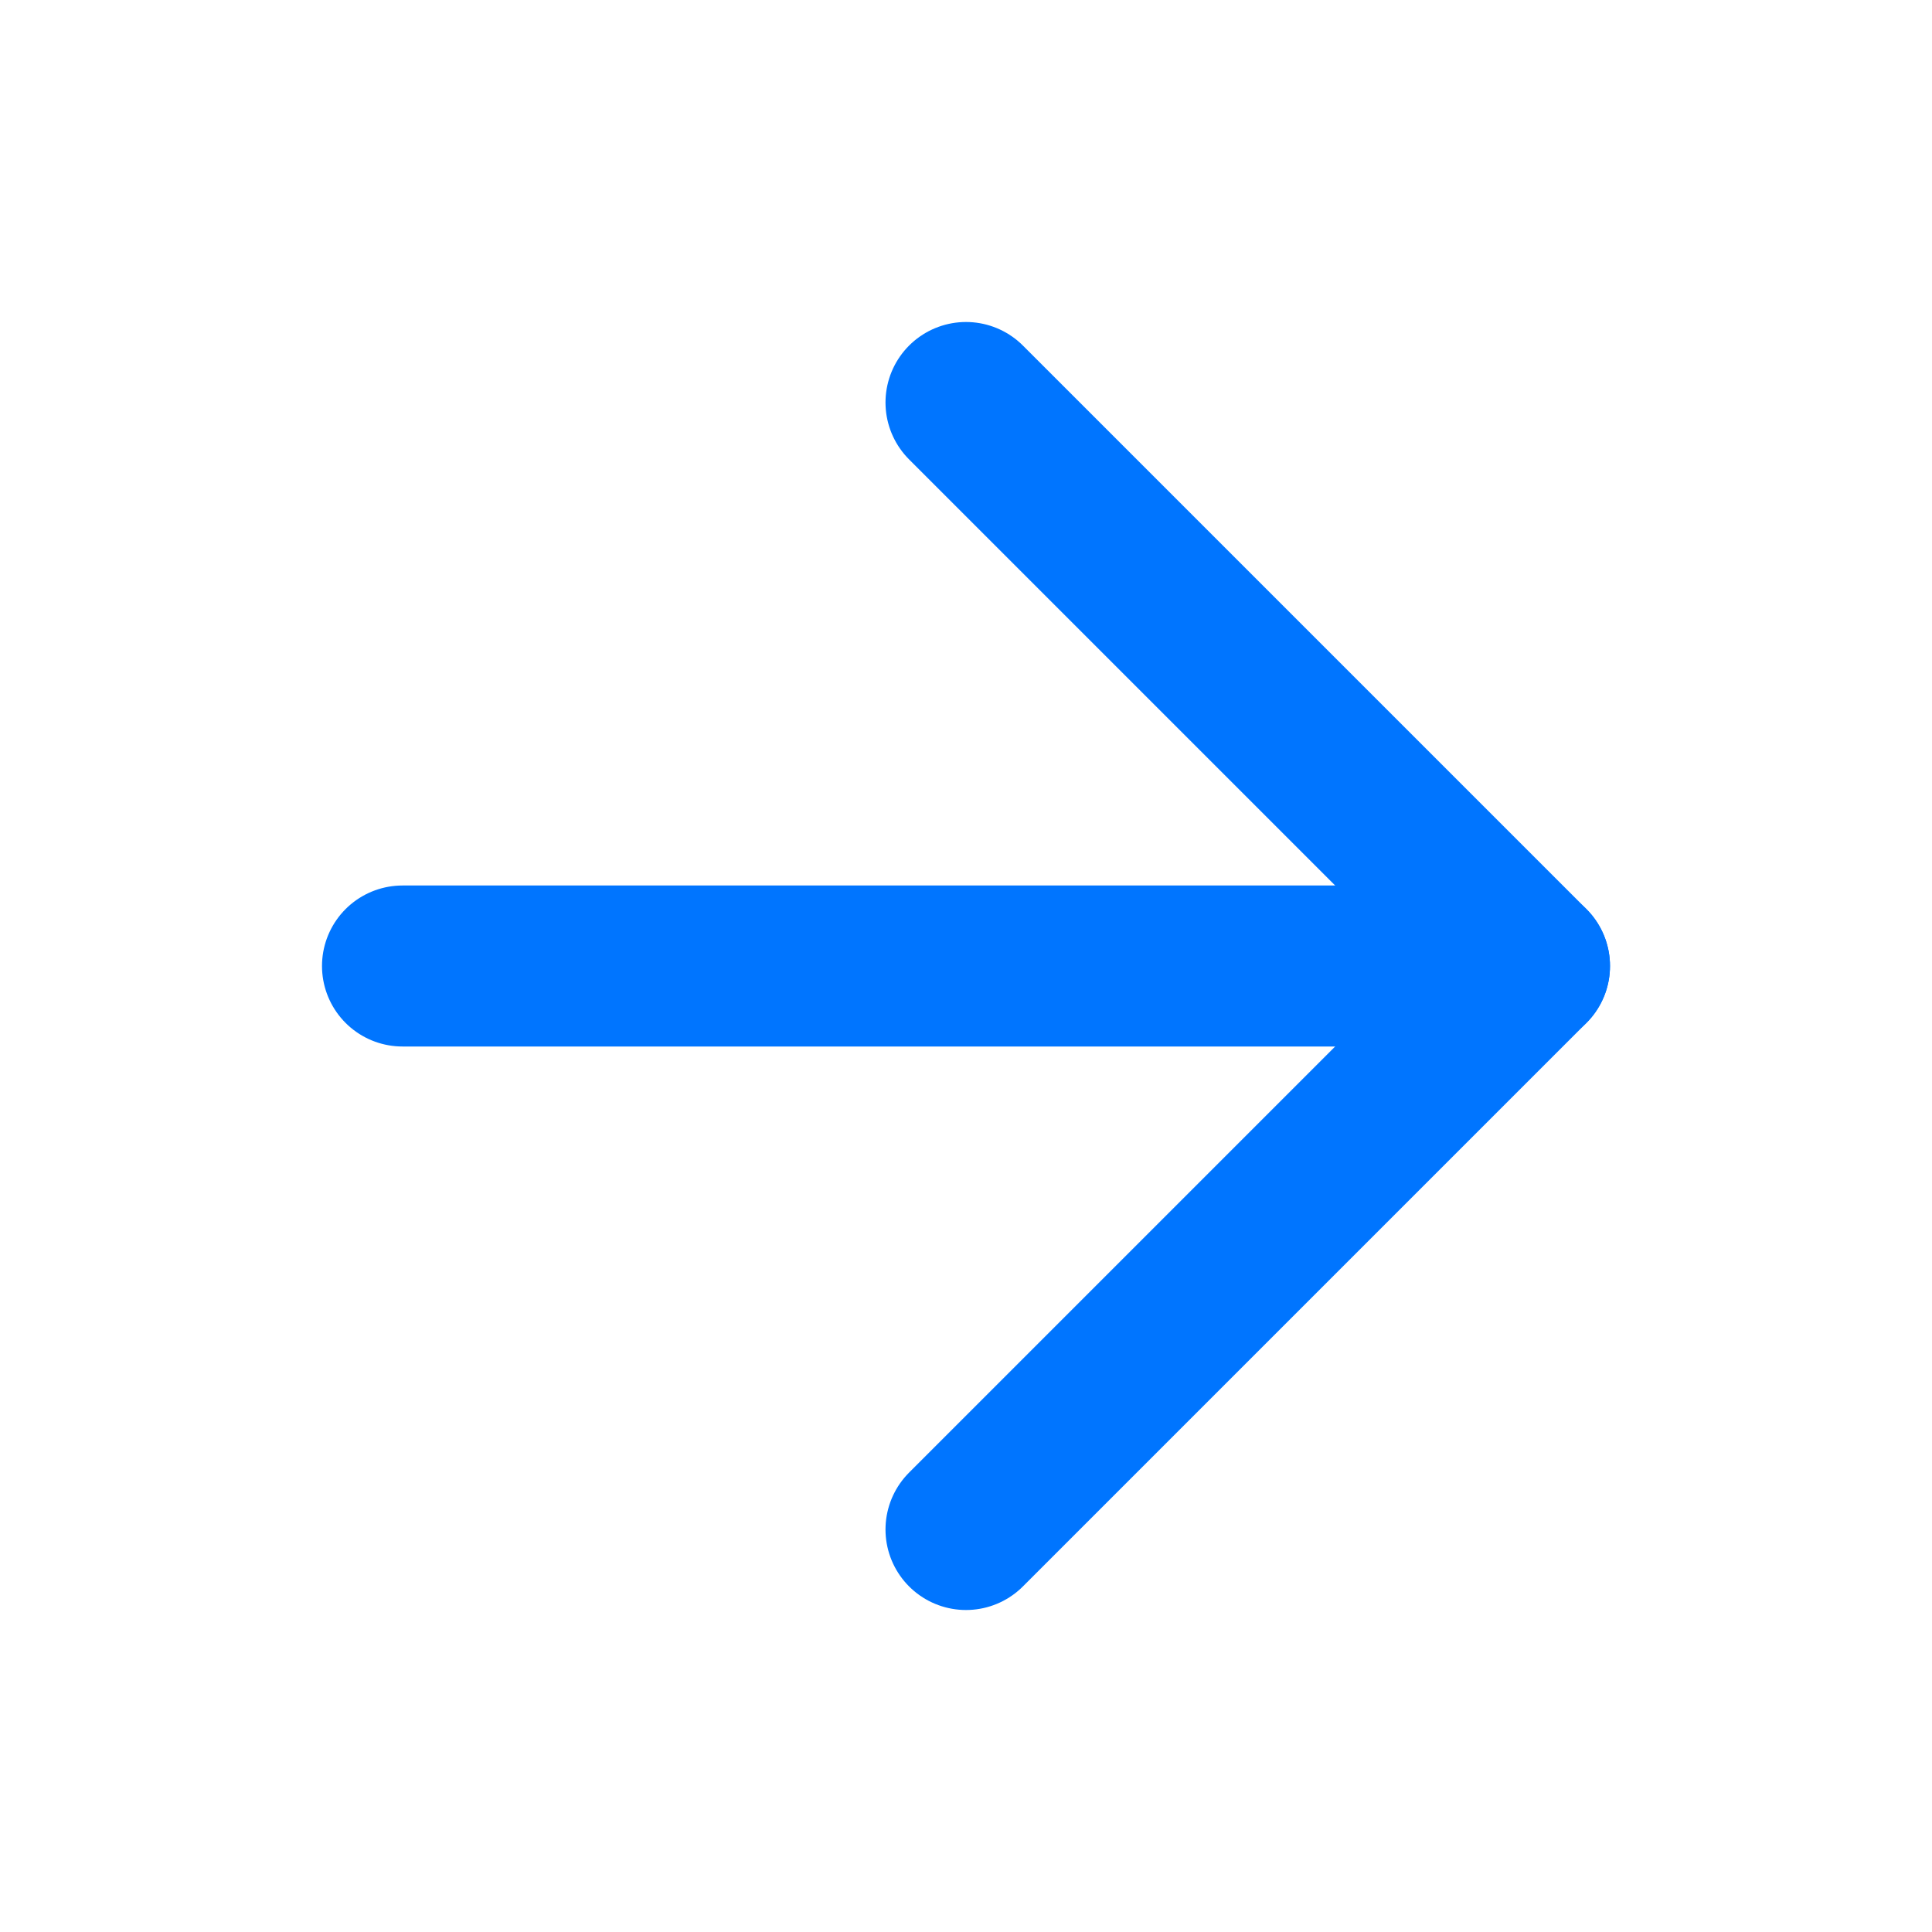
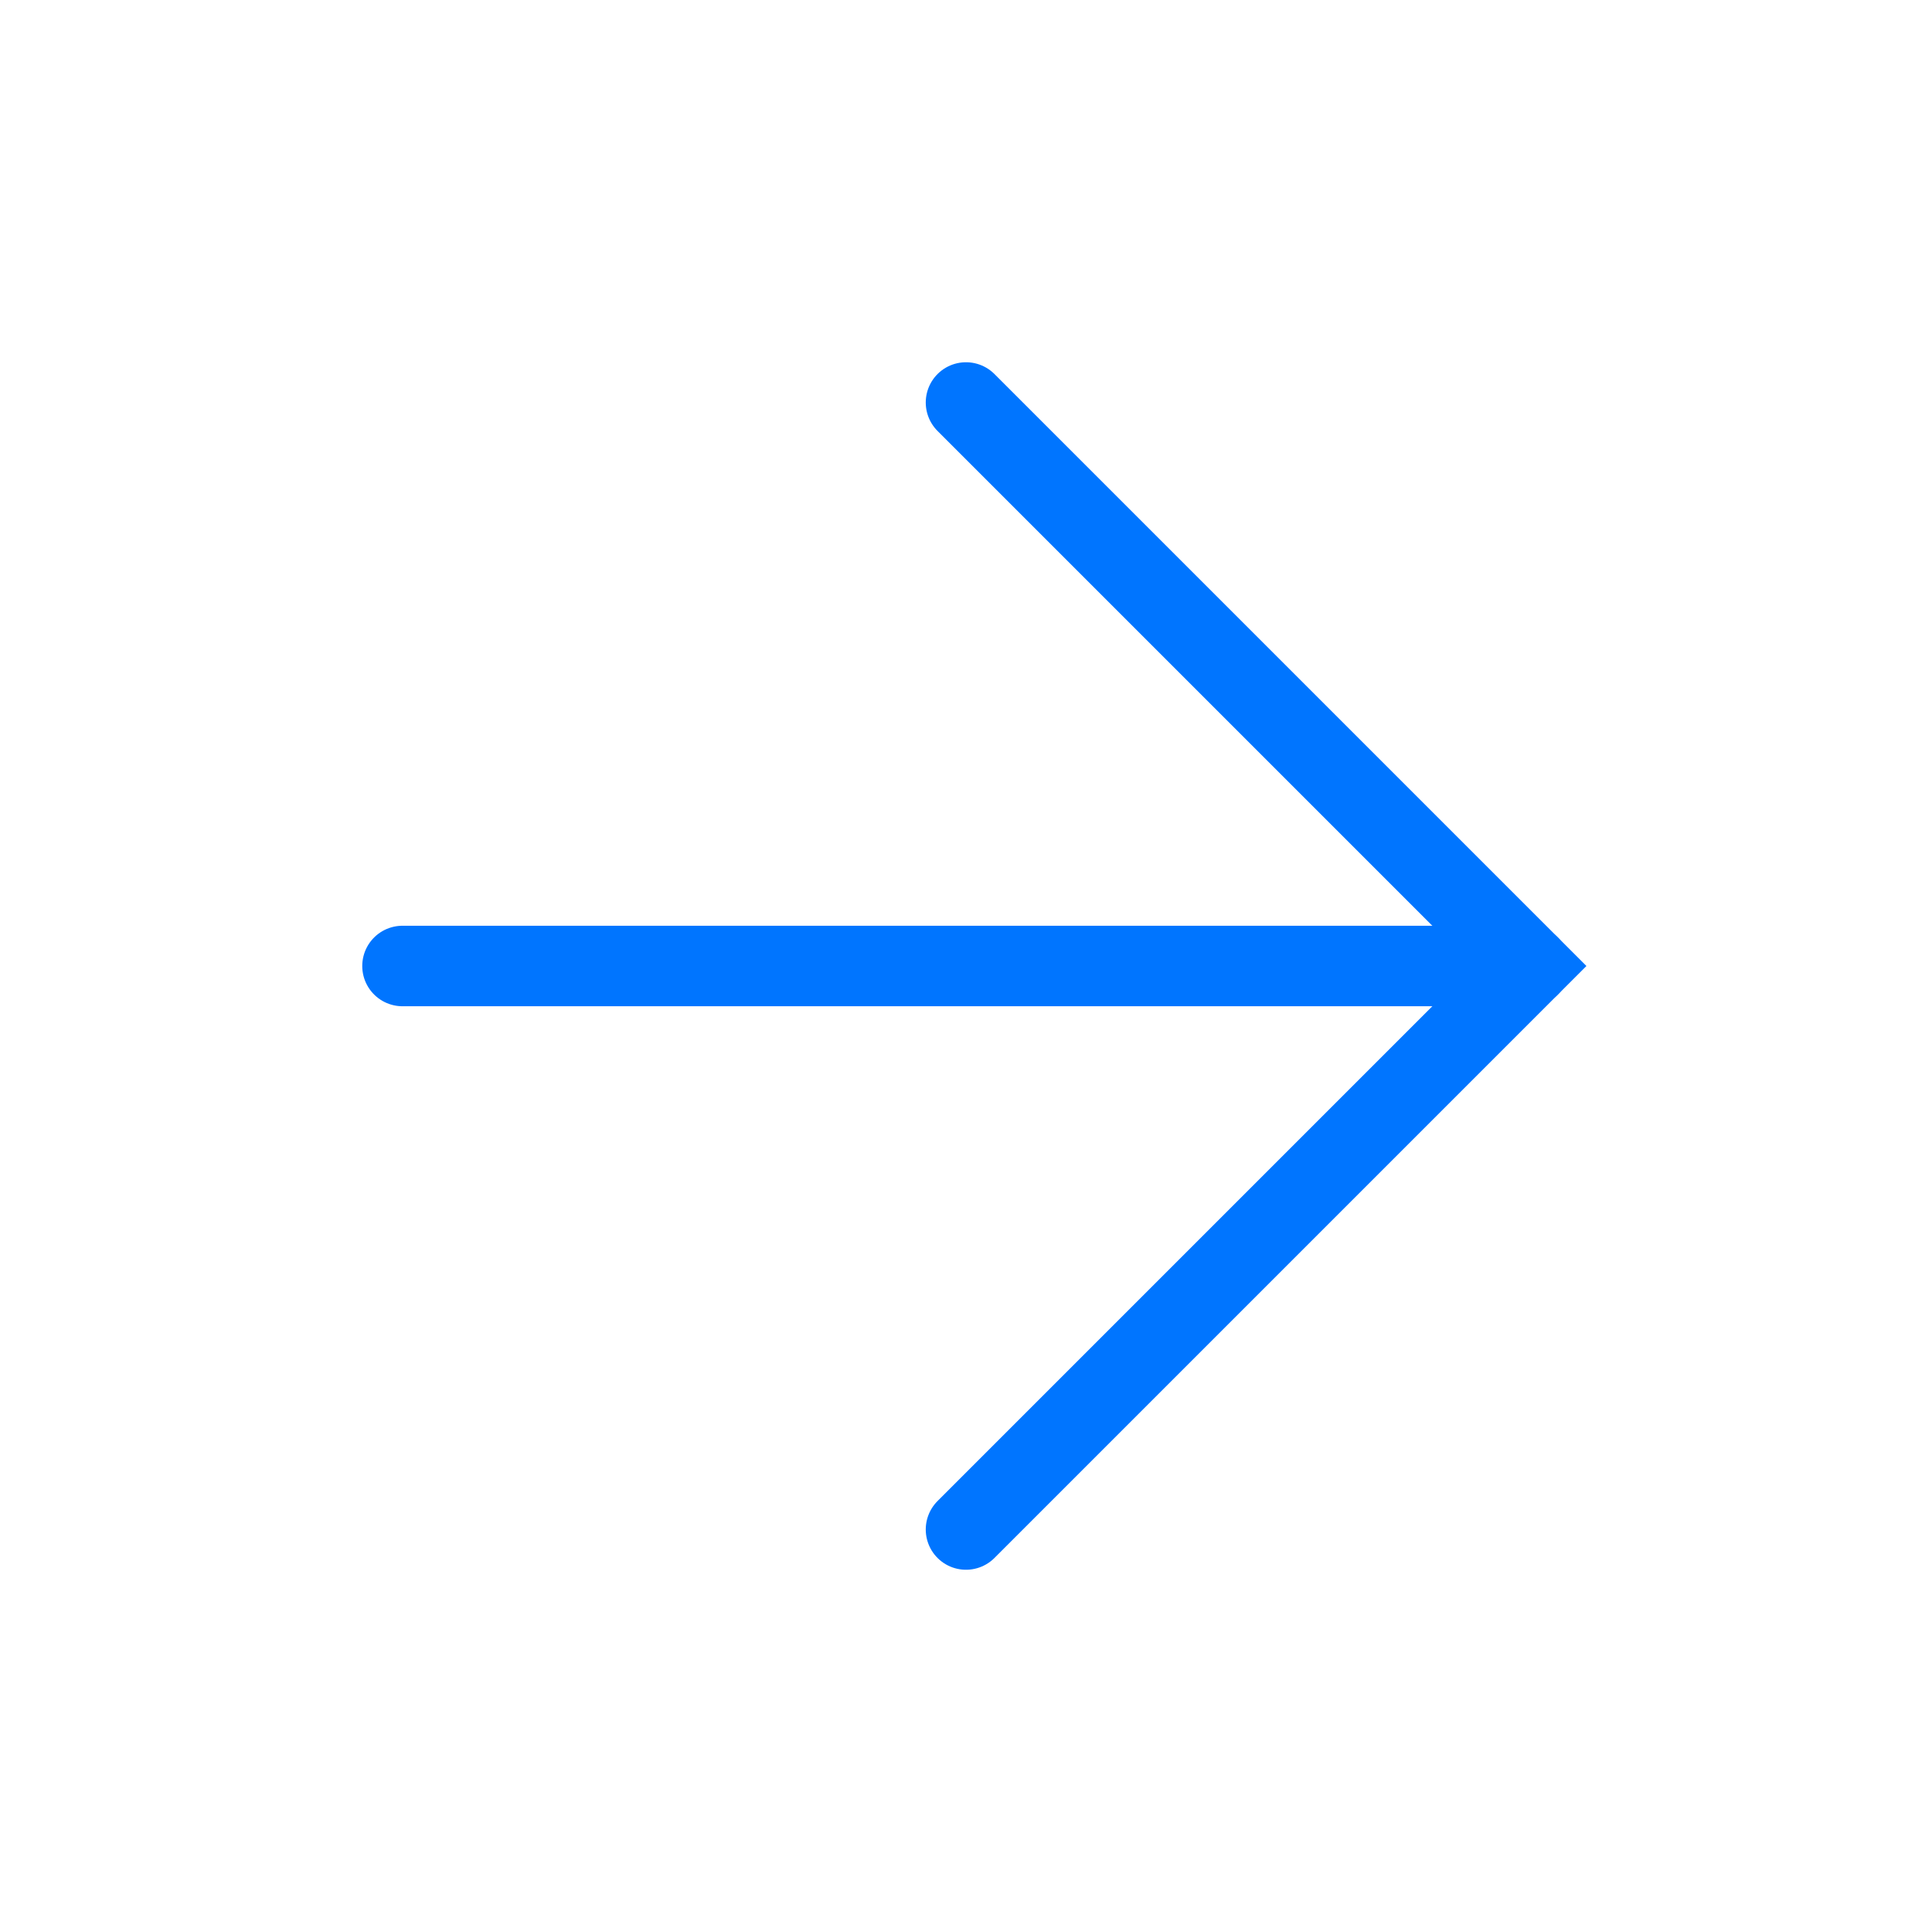
<svg xmlns="http://www.w3.org/2000/svg" width="24" height="24" viewBox="0 0 24 24" fill="none">
-   <path d="M5 12H19" stroke="#0075FF" stroke-width="2" stroke-linecap="round" stroke-linejoin="round" />
-   <path d="M12 5L19 12L12 19" stroke="#0075FF" stroke-width="2" stroke-linecap="round" stroke-linejoin="round" />
+   <path d="M5 12H19" stroke="#0075FF" strokeWidth="2" stroke-linecap="round" strokeLinejoin="round" />
+   <path d="M12 5L19 12L12 19" stroke="#0075FF" strokeWidth="2" stroke-linecap="round" strokeLinejoin="round" />
</svg>
